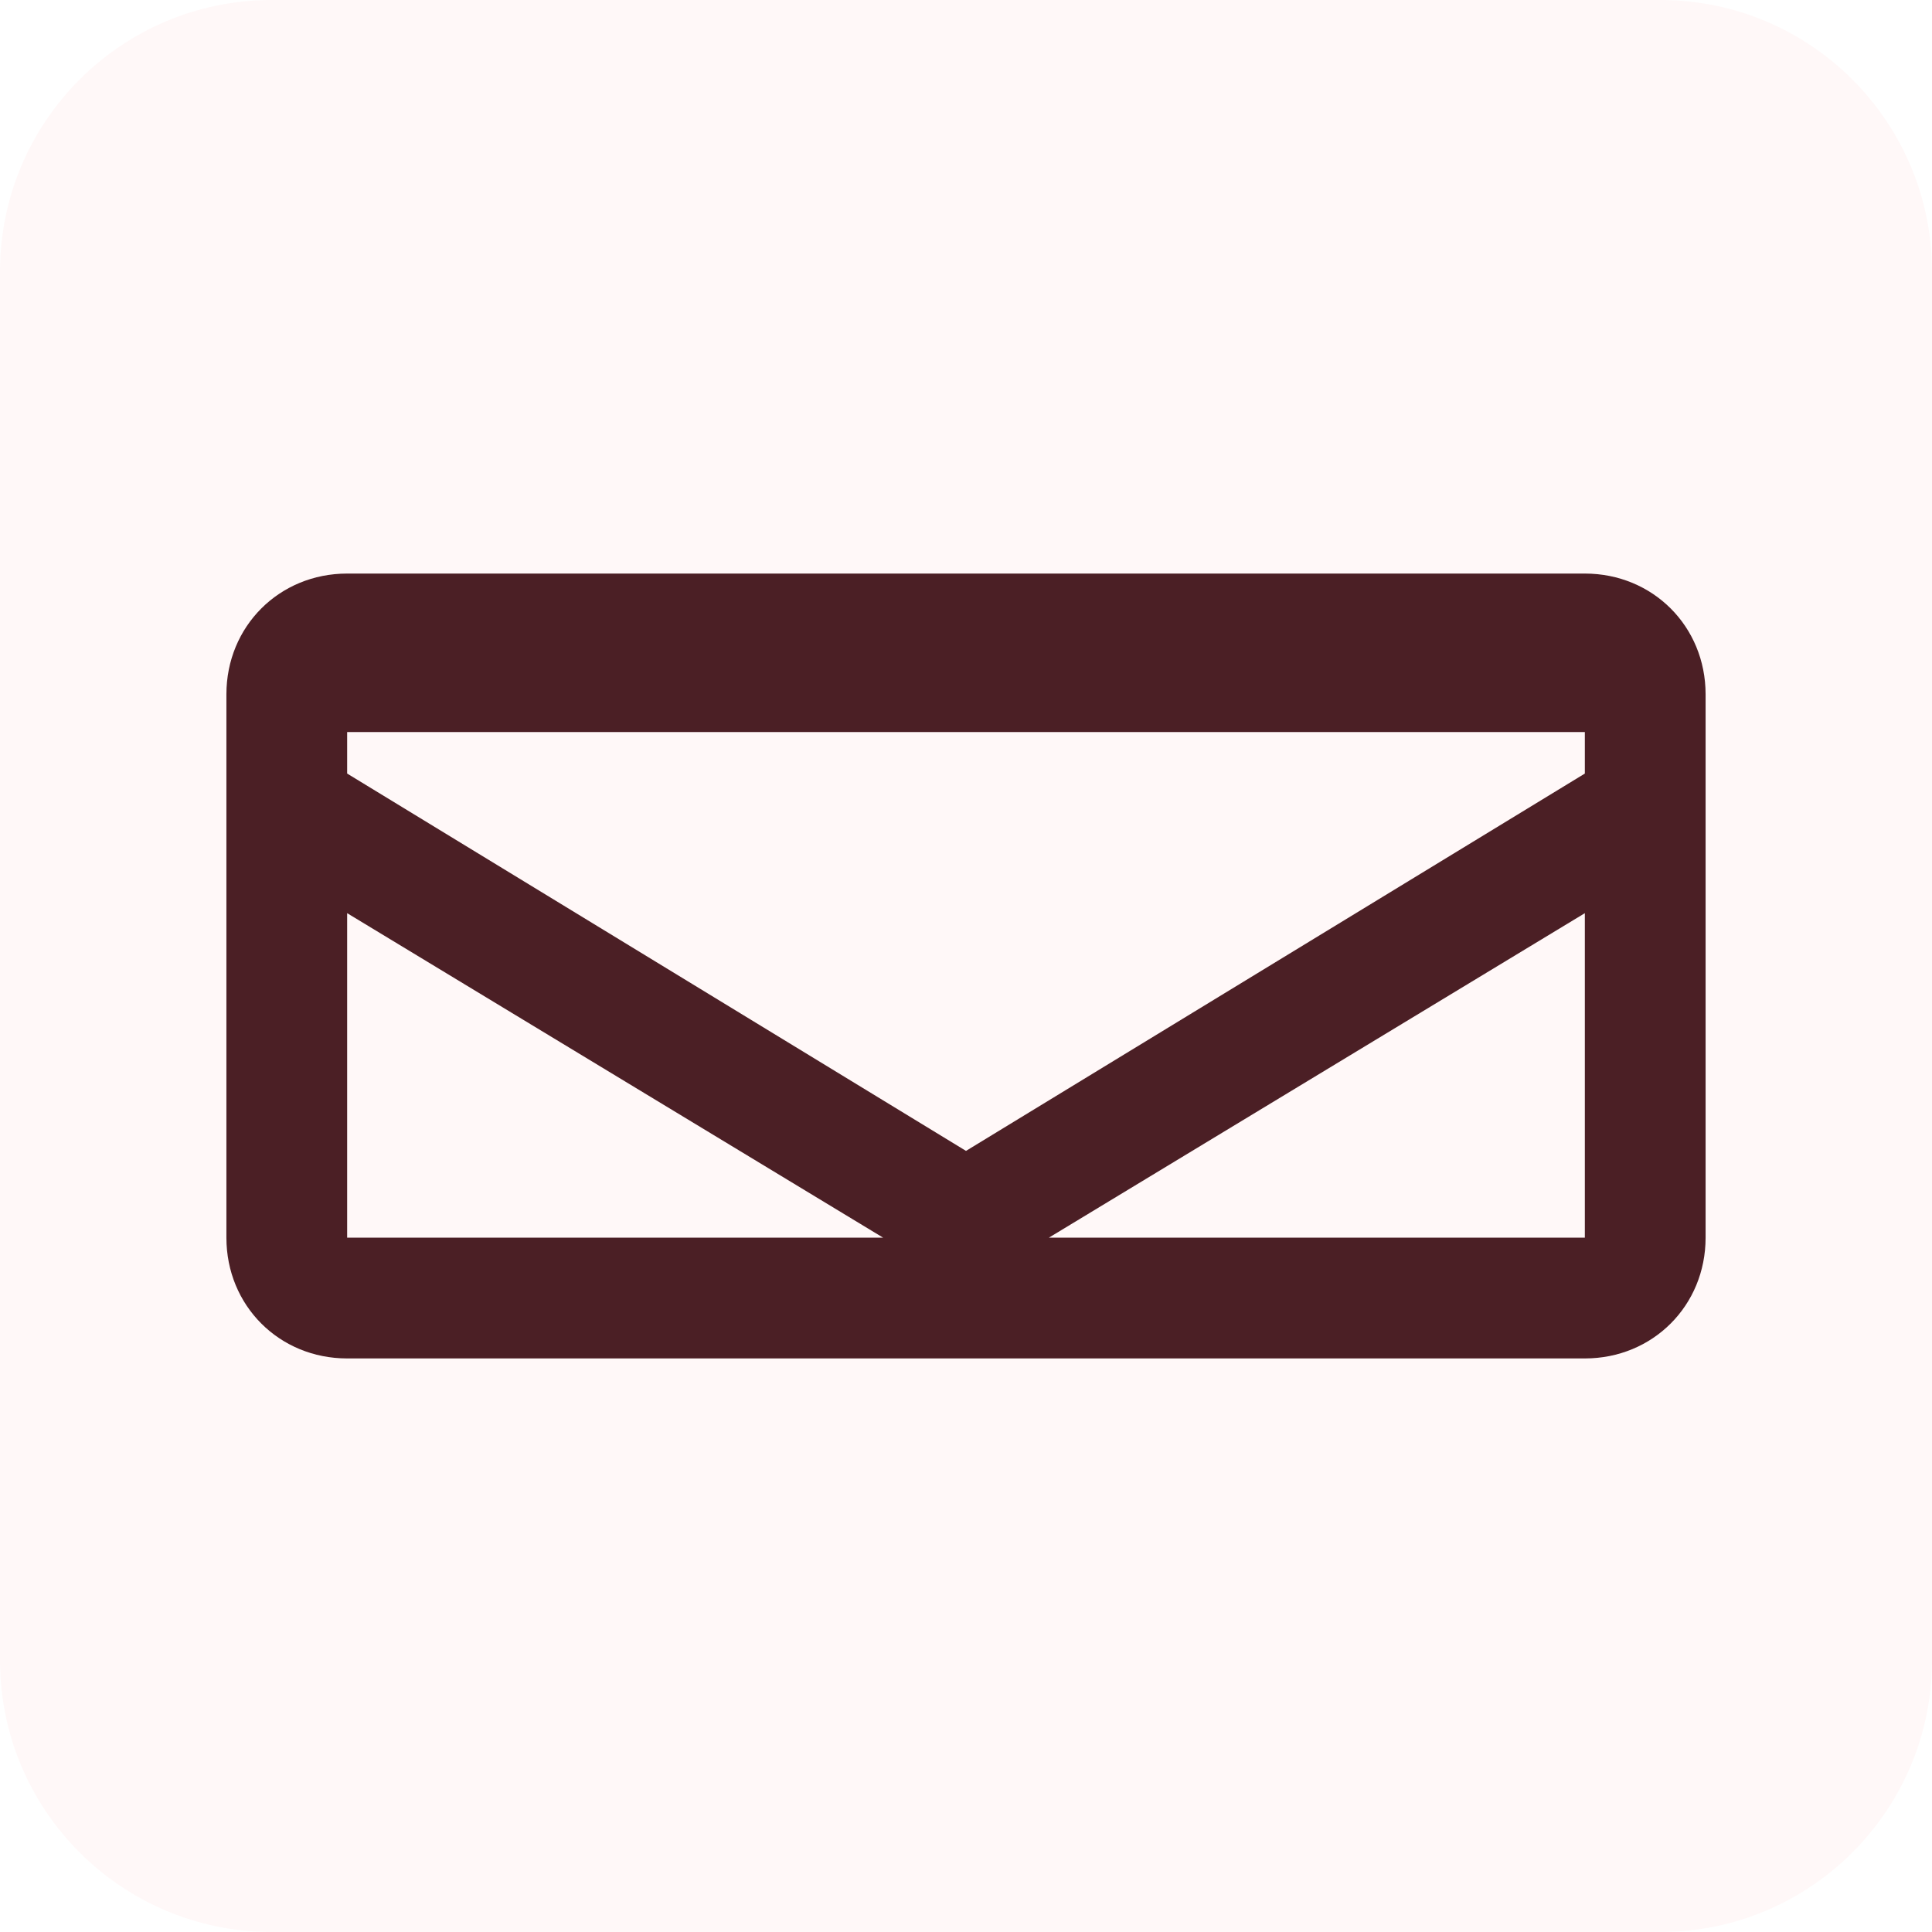
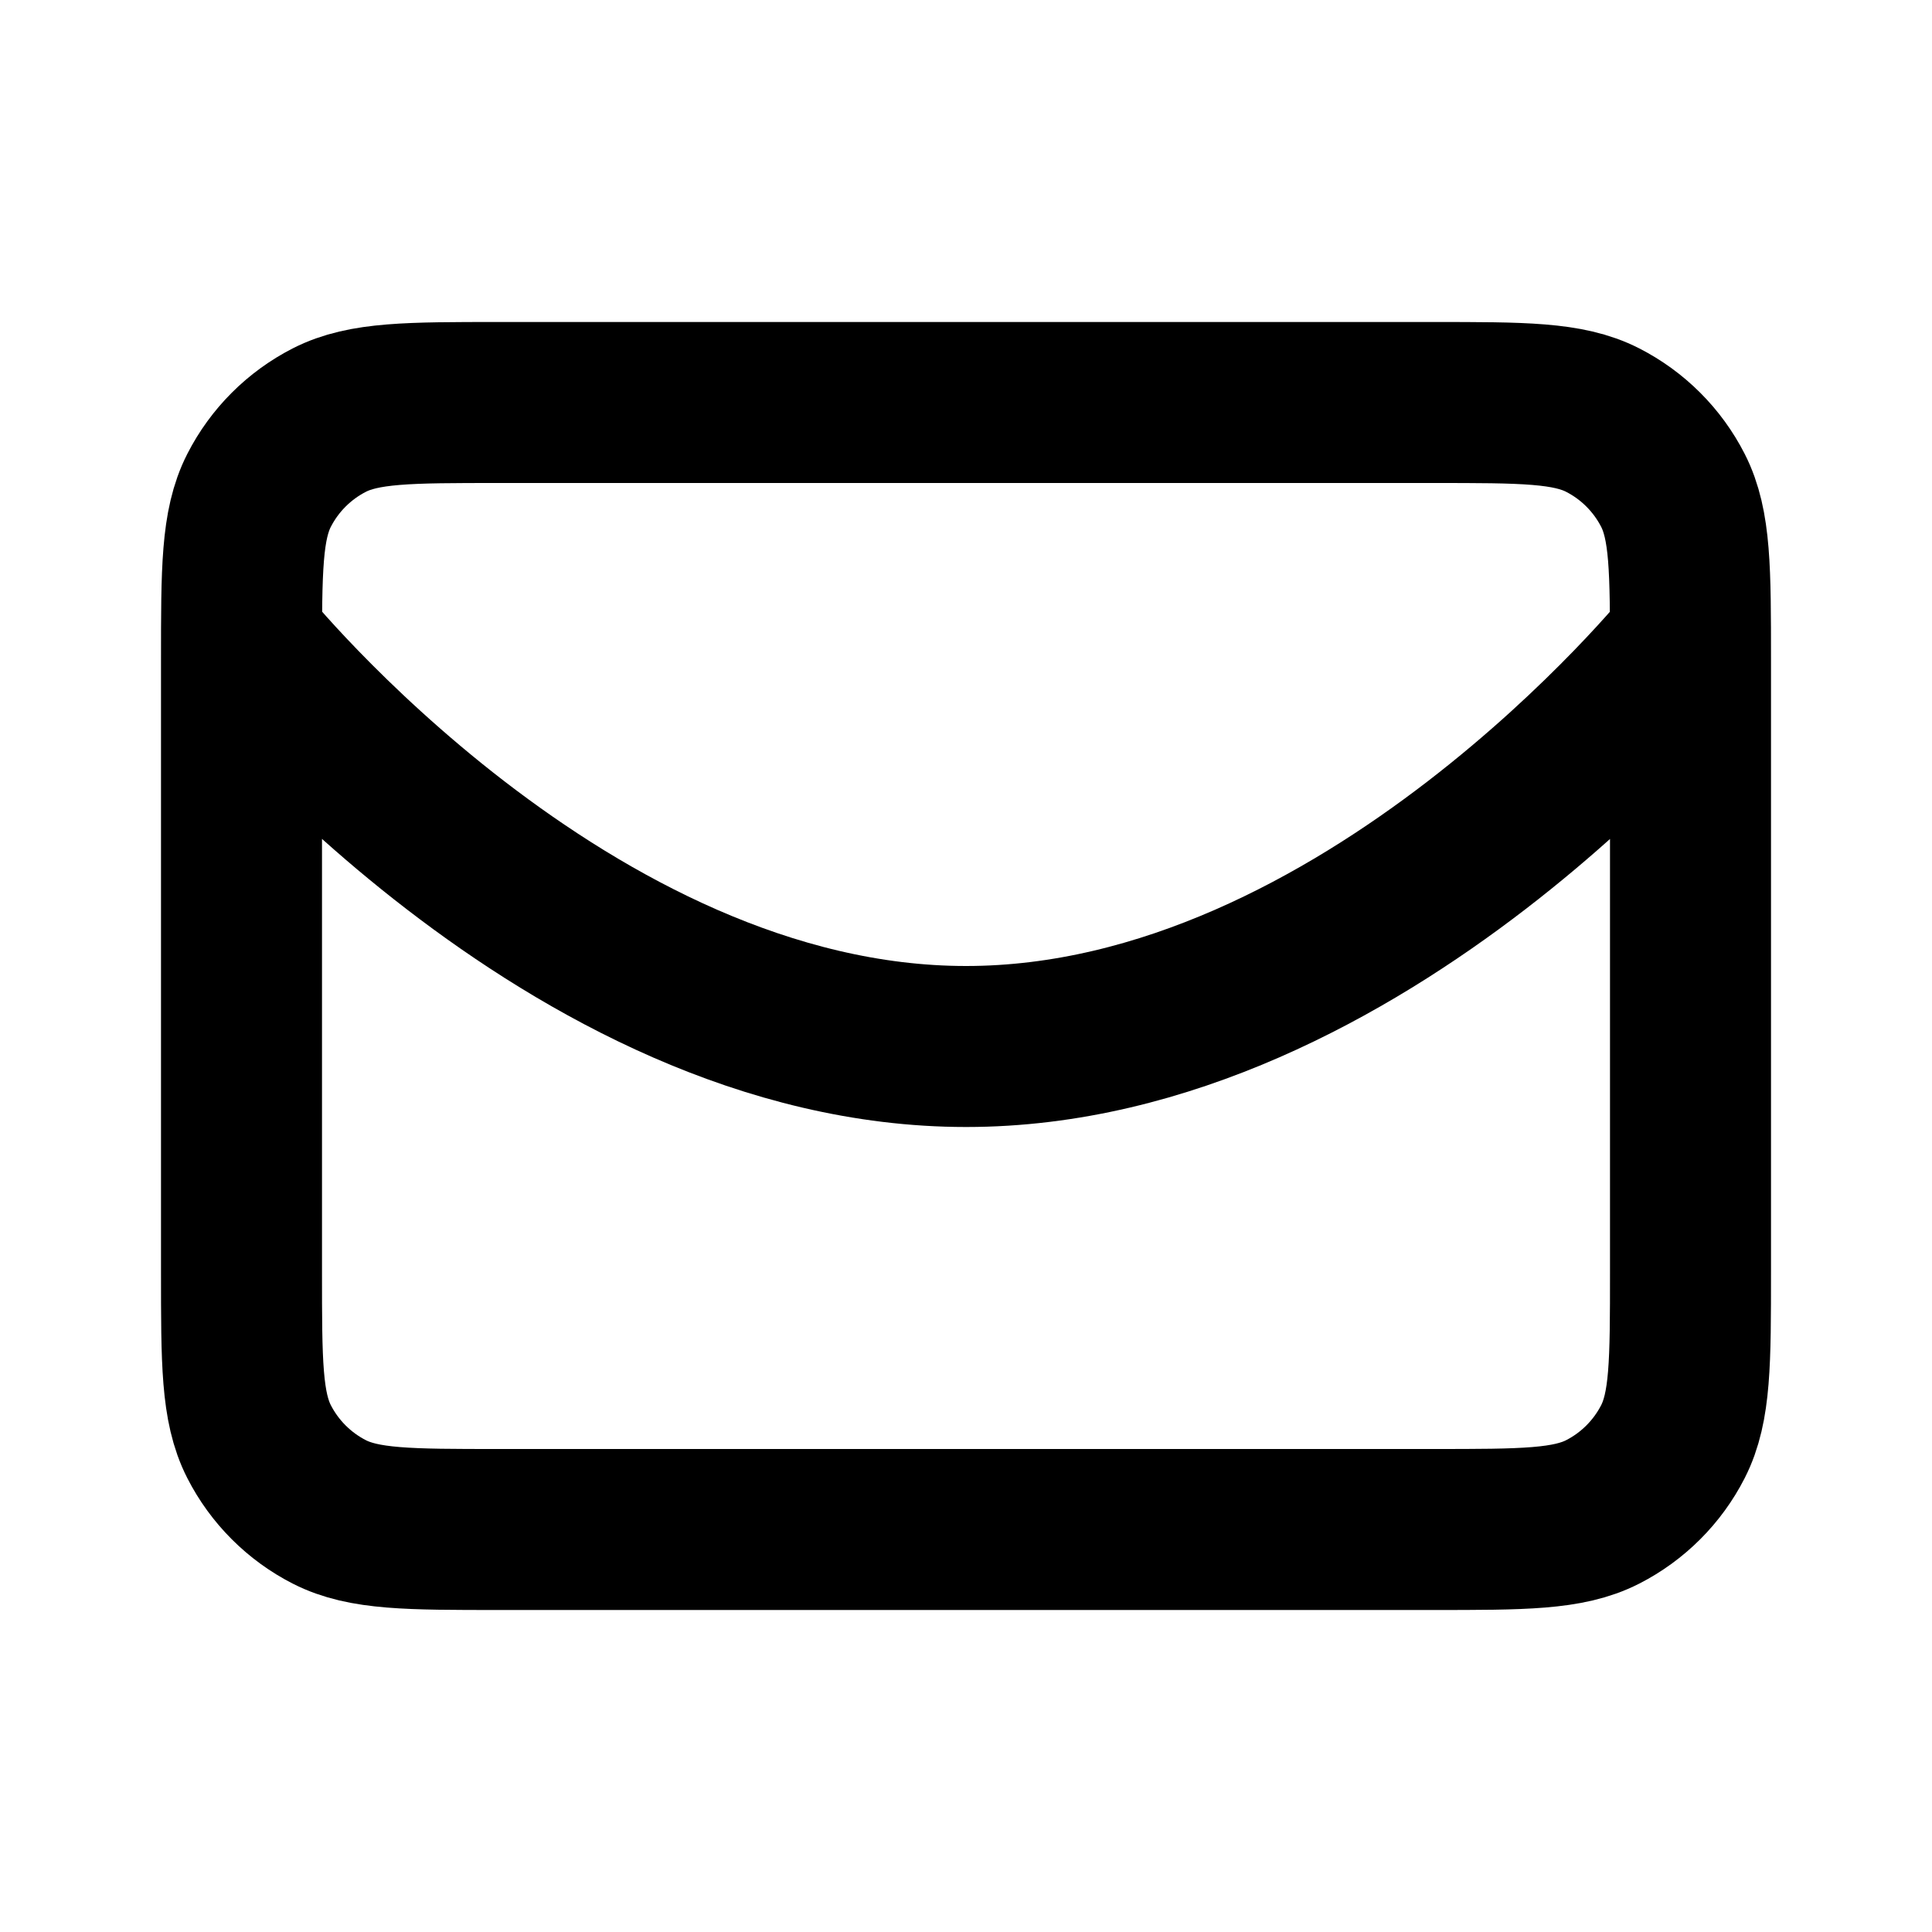
- <svg xmlns="http://www.w3.org/2000/svg" viewBox="0 0 512 512">
-   <rect width="512" height="512" rx="72" fill="#fff8f8" />
-   <path d="M92 152h328c18 0 32 14 32 32v144c0 18-14 32-32 32H92c-18 0-32-14-32-32V184c0-18 14-32 32-32Zm0 42v11l164 100 164-100v-11H92Zm328 48-147 89c-10 6-24 6-34 0L92 242v86h328v-86Z" fill="#4b1f25" />
+ <svg xmlns="http://www.w3.org/2000/svg" width="800px" height="800px" viewBox="0 0 24 24" fill="none">
+   <path d="M20.972 8C20.972 8 16.951 13 12.001 13C7.051 13 3.029 8 3.029 8M6.2 19H17.8C18.92 19 19.48 19 19.908 18.782C20.284 18.59 20.59 18.284 20.782 17.908C21 17.48 21 16.92 21 15.8V8.2C21 7.08 21 6.52 20.782 6.092C20.59 5.716 20.284 5.41 19.908 5.218C19.48 5 18.92 5 17.8 5H6.2C5.08 5 4.52 5 4.092 5.218C3.716 5.41 3.41 5.716 3.218 6.092C3 6.52 3 7.08 3 8.2V15.8C3 16.92 3 17.48 3.218 17.908C3.41 18.284 3.716 18.59 4.092 18.782C4.52 19 5.08 19 6.2 19Z" stroke="#000000" stroke-width="2" stroke-linecap="round" stroke-linejoin="round" />
</svg>
